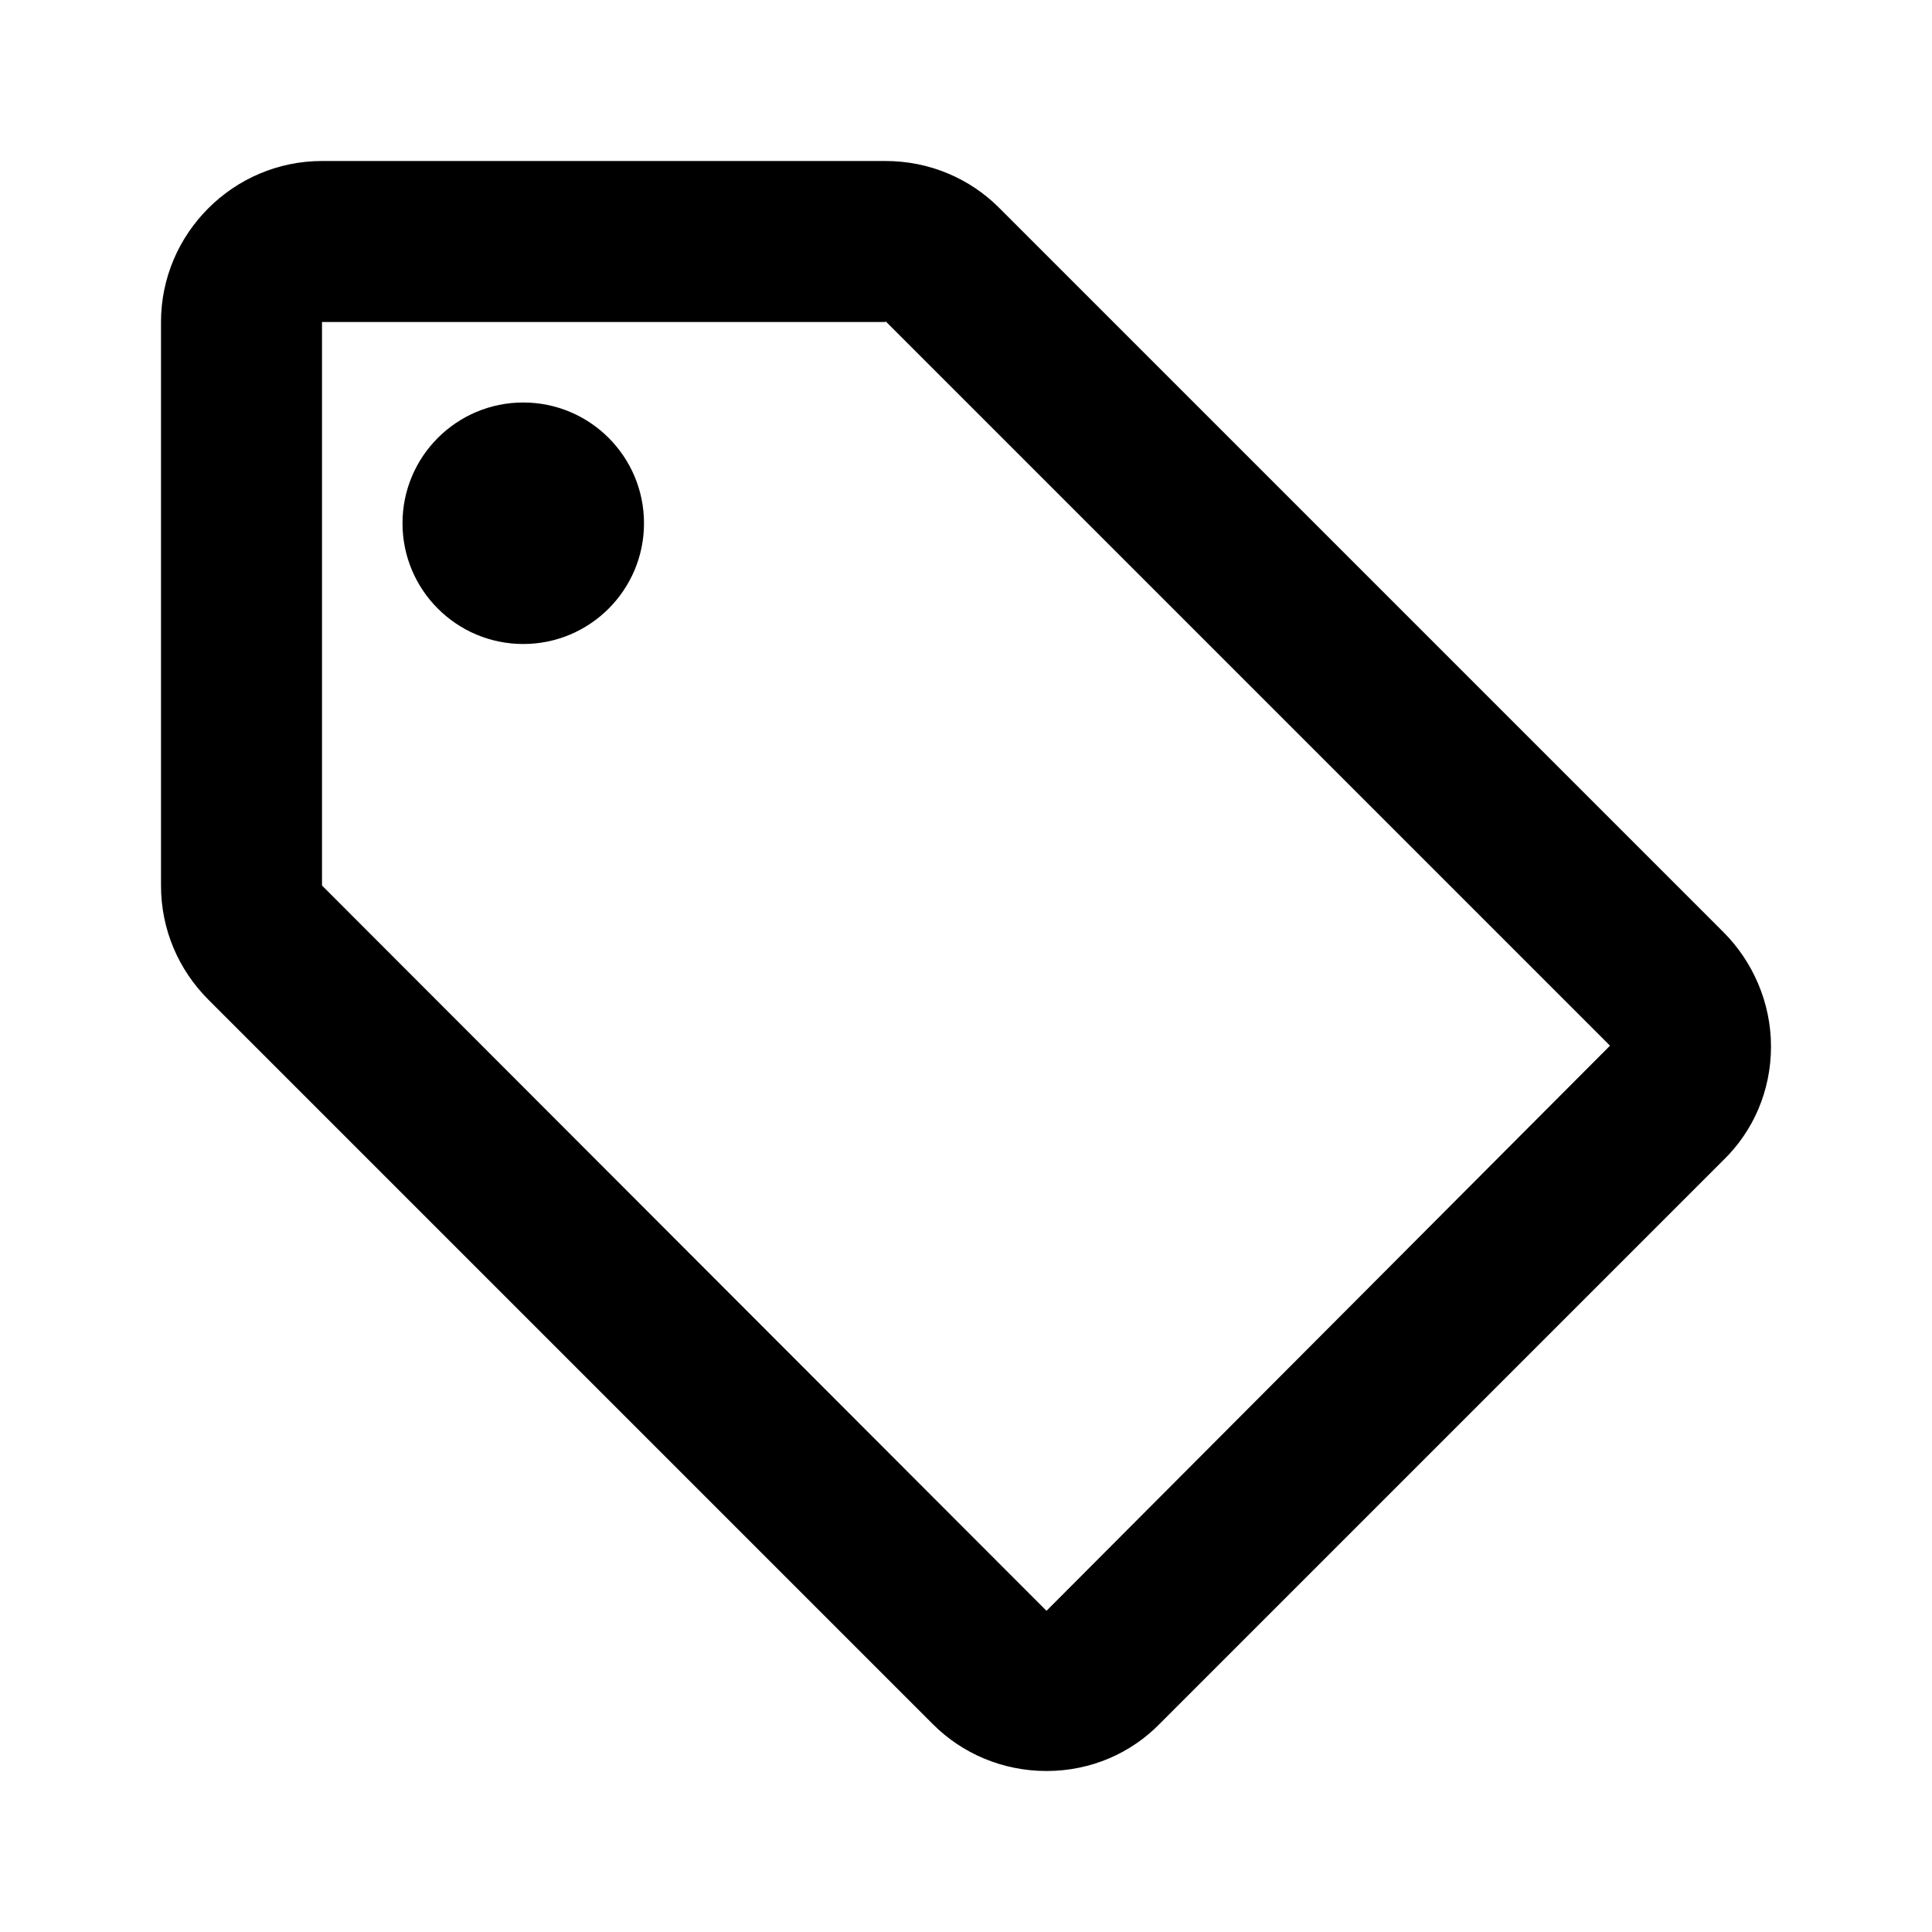
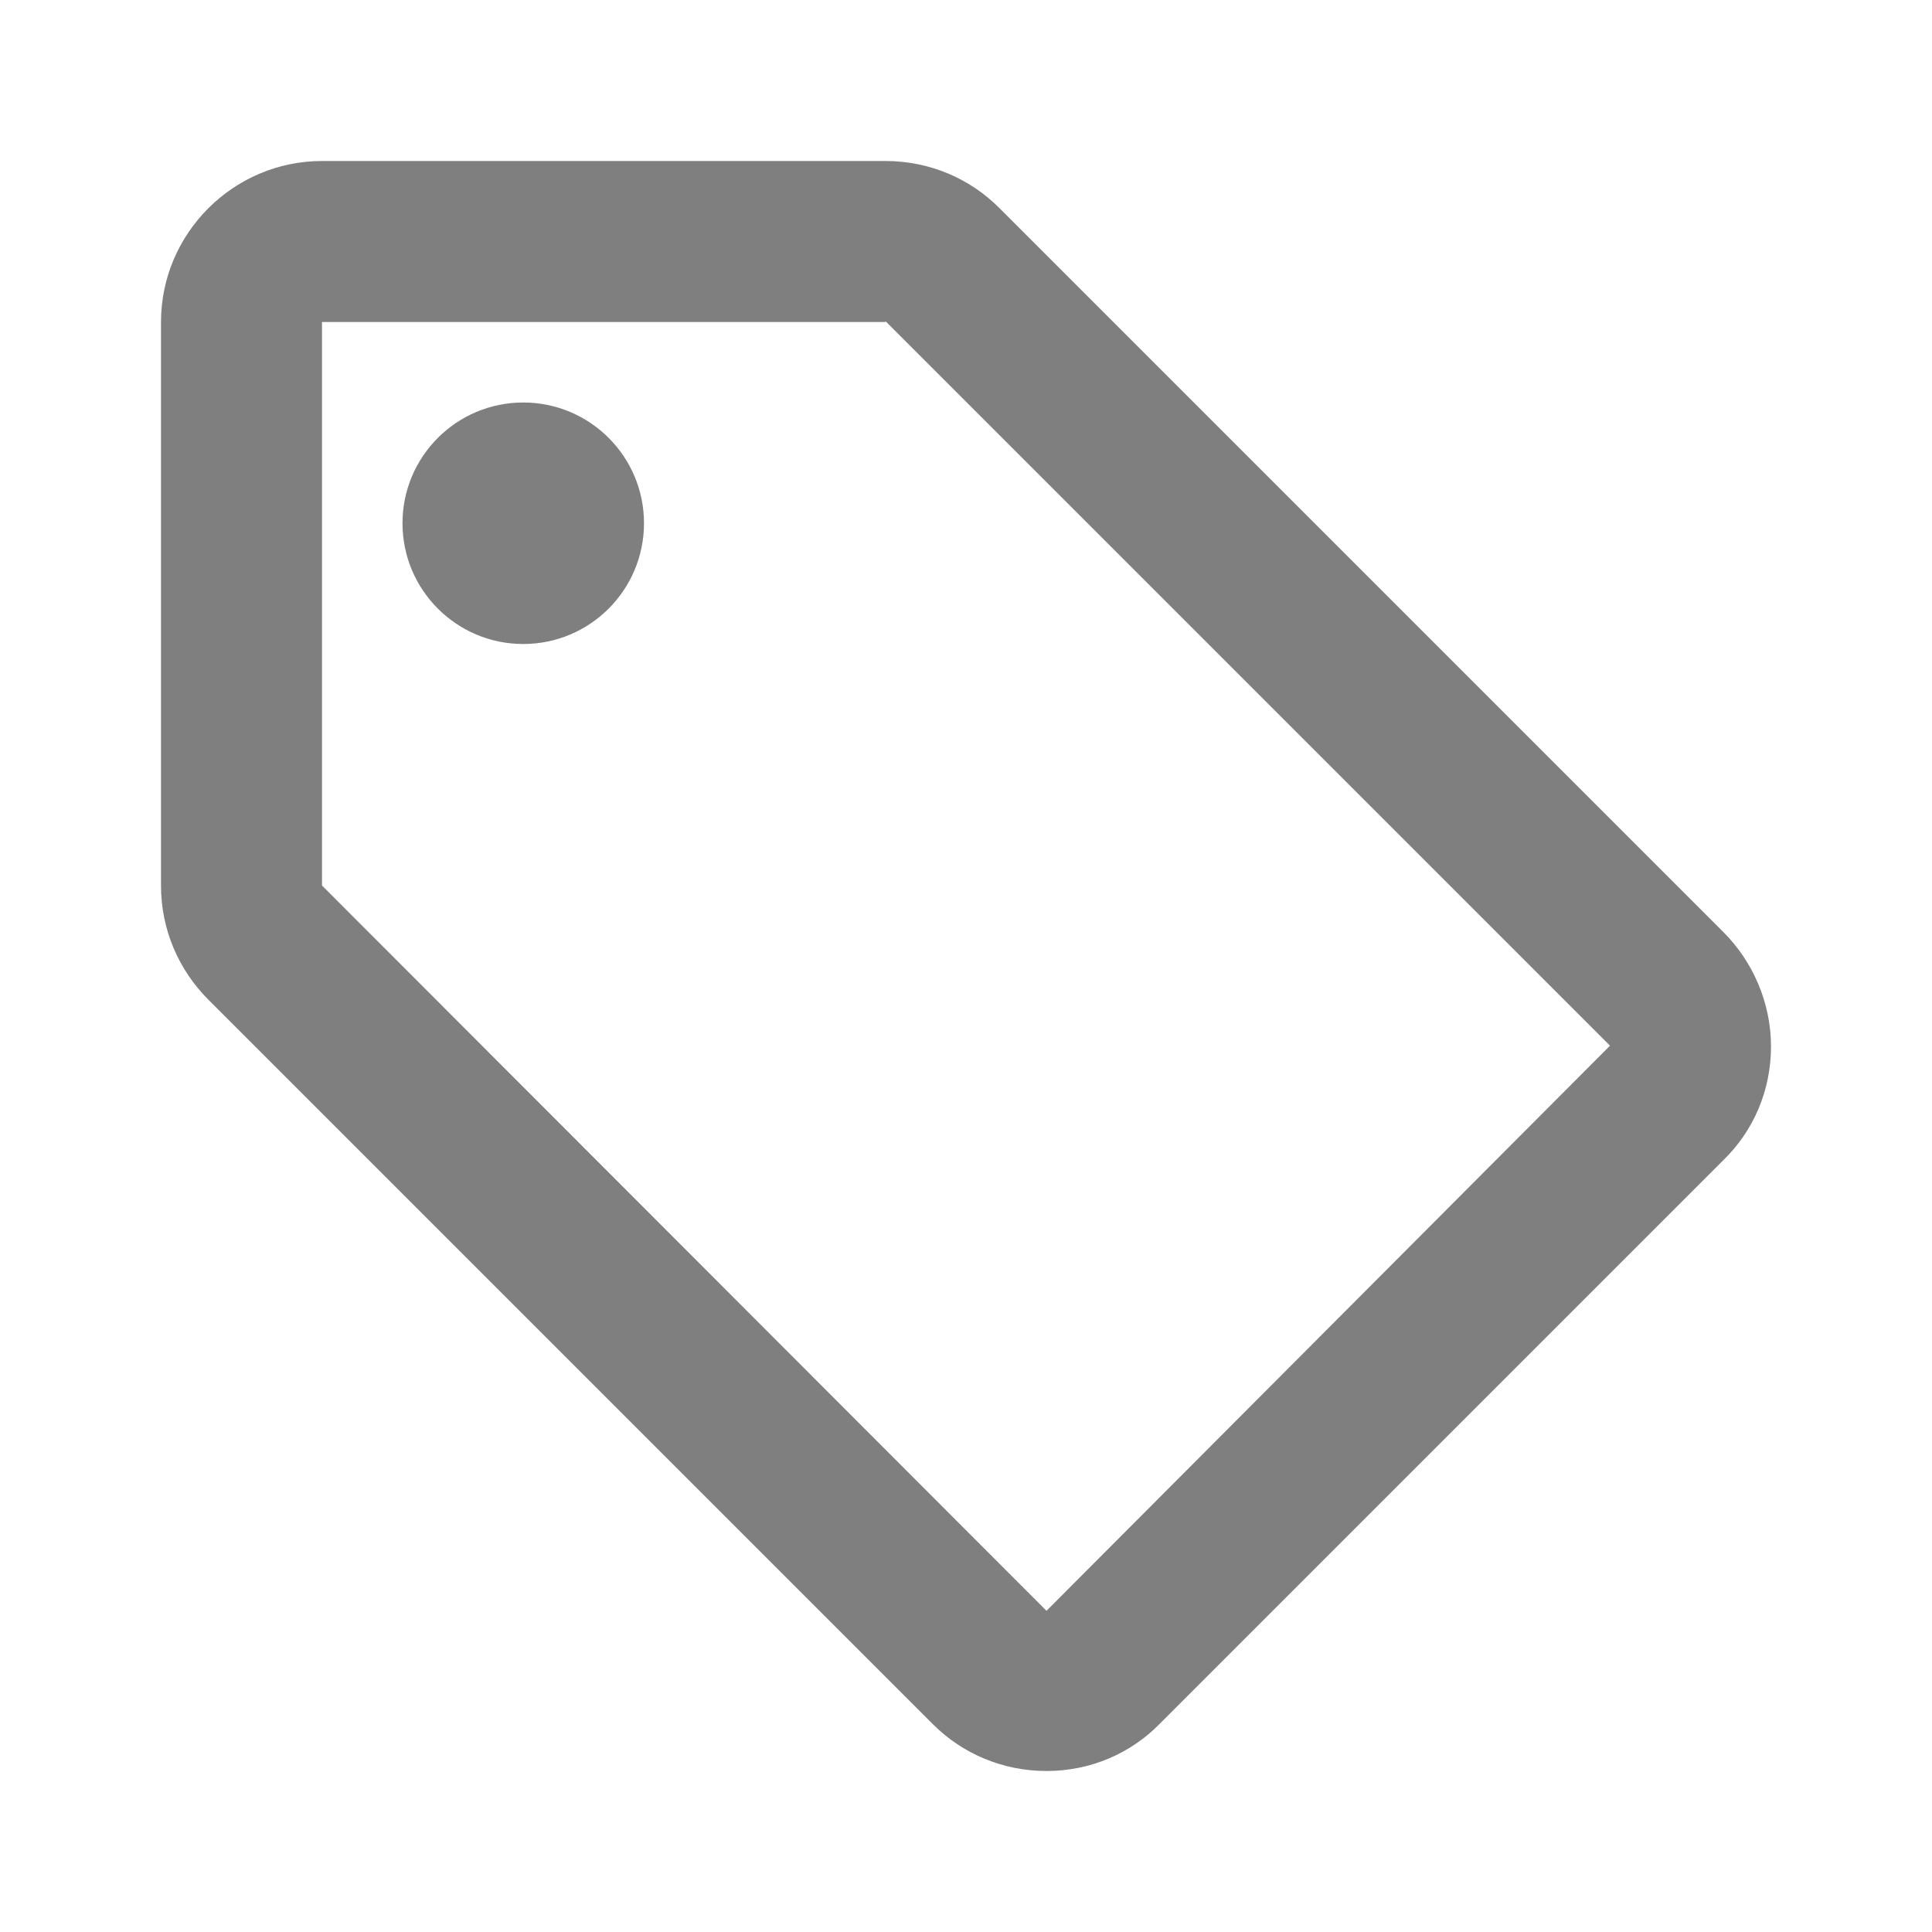
- <svg xmlns="http://www.w3.org/2000/svg" viewBox="0 0 24 24" fill="black" width="24px" height="24px">
+ <svg xmlns="http://www.w3.org/2000/svg" viewBox="0 0 24 24" fill="rgba(0,0,0,0.5)" width="24px" height="24px">
  <path d="M0 0h24v24H0V0z" fill="none" />
  <path d="M21.41 11.58l-9-9C12.05 2.22 11.55 2 11 2H4c-1.1 0-2 .9-2 2v7c0 .55.22 1.05.59 1.42l9 9c.36.36.86.58 1.41.58s1.05-.22 1.41-.59l7-7c.37-.36.59-.86.59-1.41s-.23-1.06-.59-1.42zM13 20.01L4 11V4h7v-.01l9 9-7 7.02z" />
  <circle cx="6.5" cy="6.5" r="1.5" />
</svg>
